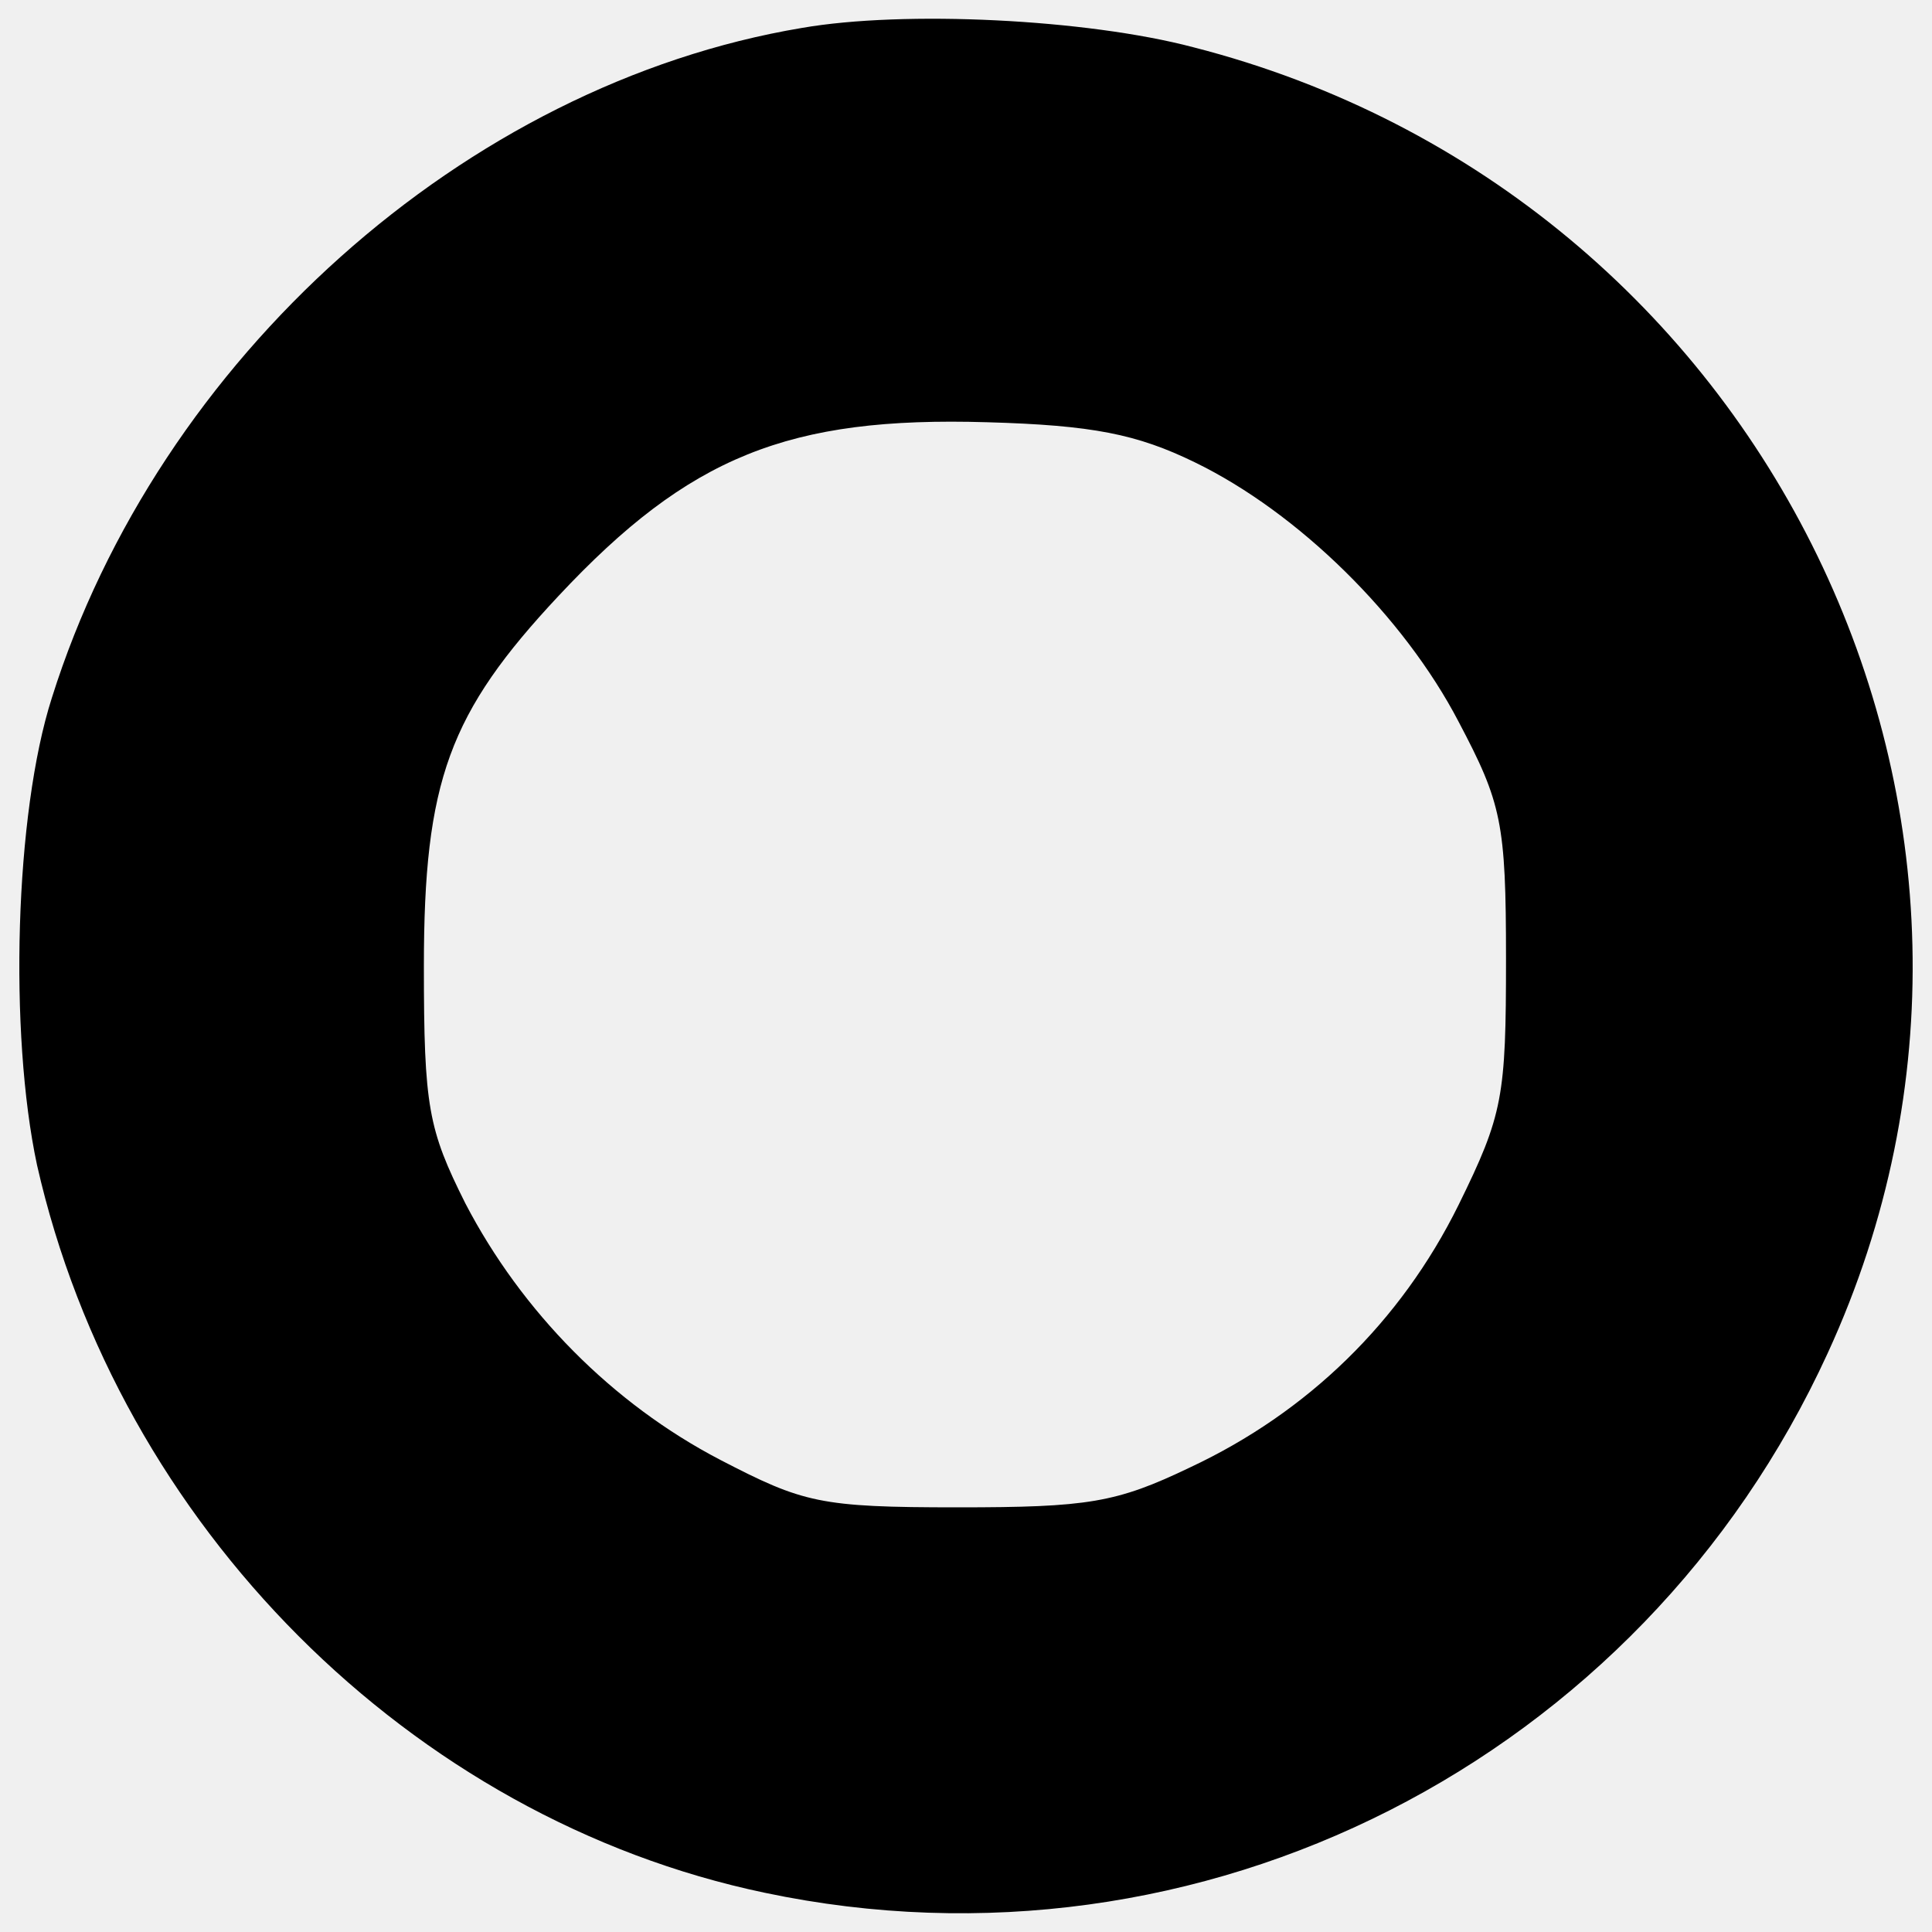
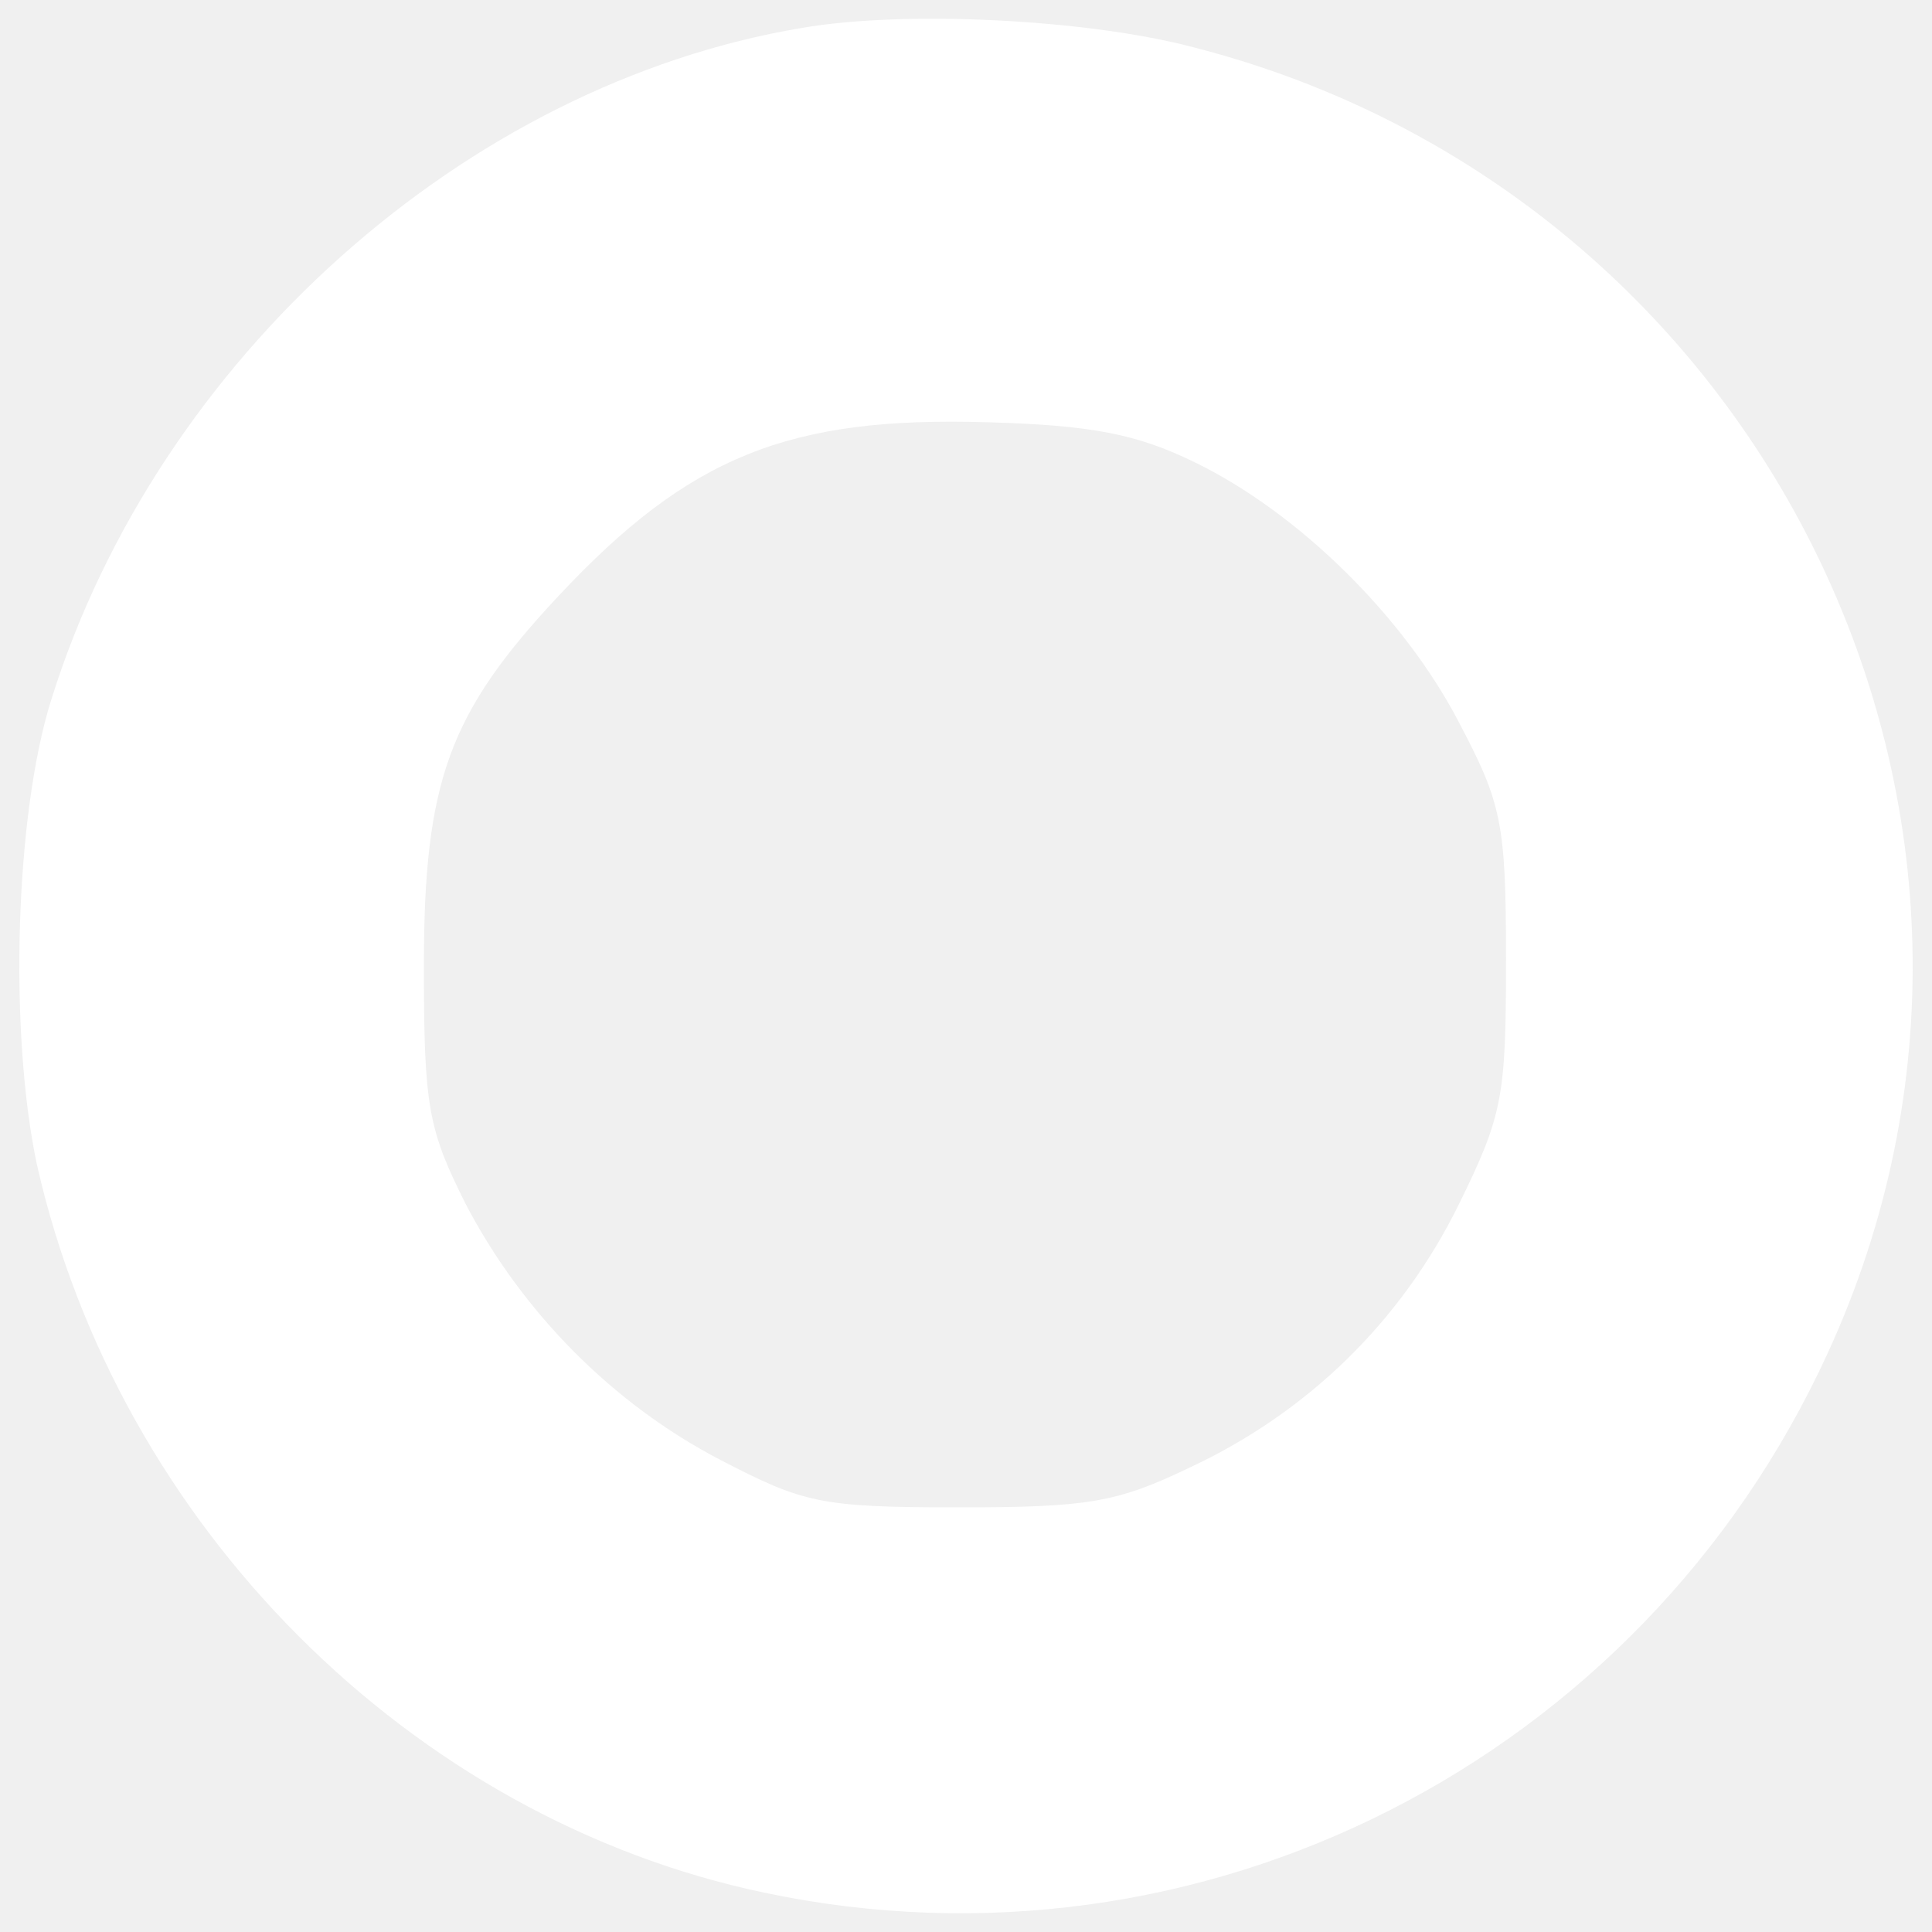
- <svg xmlns="http://www.w3.org/2000/svg" version="1.1" x="0px" y="0px" viewBox="0 0 1000 1000" enable-background="new 0 0 1000 1000" xml:space="preserve">
+ <svg xmlns="http://www.w3.org/2000/svg" version="1.1" id="图层_1" x="0px" y="0px" viewBox="0 0 1000 1000" style="enable-background:new 0 0 1000 1000;" xml:space="preserve">
+   <style type="text/css">
+ 	.st0{fill:#FFFFFF;}
+ </style>
  <g>
    <g transform="translate(0,128) scale(0.1,-0.1)">
-       <path d="M4150.6,1135.4c-1741.7-291.6-3330-1711-3882.4-3468.1c-191.8-598.5-222.5-1734-76.7-2416.9c422-1864.5,1933.5-3383.7,3767.3-3767.4C6214.5-8992.6,8493.3-7834,9460.1-5724c1266,2754.5-314.6,6000.1-3284,6759.6C5623.8,1181.4,4680,1227.5,4150.6,1135.4z M6183.9-1112.7c537.1-260.9,1081.8-798,1365.7-1342.7c222.5-422,245.5-521.7,245.5-1227.6c0-713.5-15.4-805.6-245.5-1273.6c-299.3-606.2-782.6-1074.2-1388.7-1358.1C5777.2-6499,5631.4-6522,4956.2-6522c-713.5,0-798,23-1227.6,245.5c-560.1,291.6-1028.1,767.3-1319.7,1327.4C2217-4565.4,2194-4450.3,2194-3721.4c0,959.1,130.5,1312,698.2,1918.2c675.2,721.2,1189.3,928.4,2217.4,897.7C5654.4-920.9,5884.6-966.9,6183.9-1112.7z" />
+       <path class="st0" d="M4150.6,1135.4c-1741.7-291.6-3330-1711-3882.4-3468.1c-191.8-598.5-222.5-1734-76.7-2416.9    C613.5-6614.1,2125-8133.3,3958.8-8517c2255.7-475.6,4534.5,683,5501.3,2793c1266,2754.5-314.6,6000.1-3284,6759.6    C5623.8,1181.4,4680,1227.5,4150.6,1135.4z M6183.9-1112.7c537.1-260.9,1081.8-798,1365.7-1342.7    c222.5-422,245.5-521.7,245.5-1227.6c0-713.5-15.4-805.6-245.5-1273.6c-299.3-606.2-782.6-1074.2-1388.7-1358.1    C5777.2-6499,5631.4-6522,4956.2-6522c-713.5,0-798,23-1227.6,245.5c-560.1,291.6-1028.1,767.3-1319.7,1327.4    C2217-4565.4,2194-4450.3,2194-3721.4c0,959.1,130.5,1312,698.2,1918.2c675.2,721.2,1189.3,928.4,2217.4,897.7    C5654.4-920.9,5884.6-966.9,6183.9-1112.7z" />
    </g>
  </g>
</svg>
